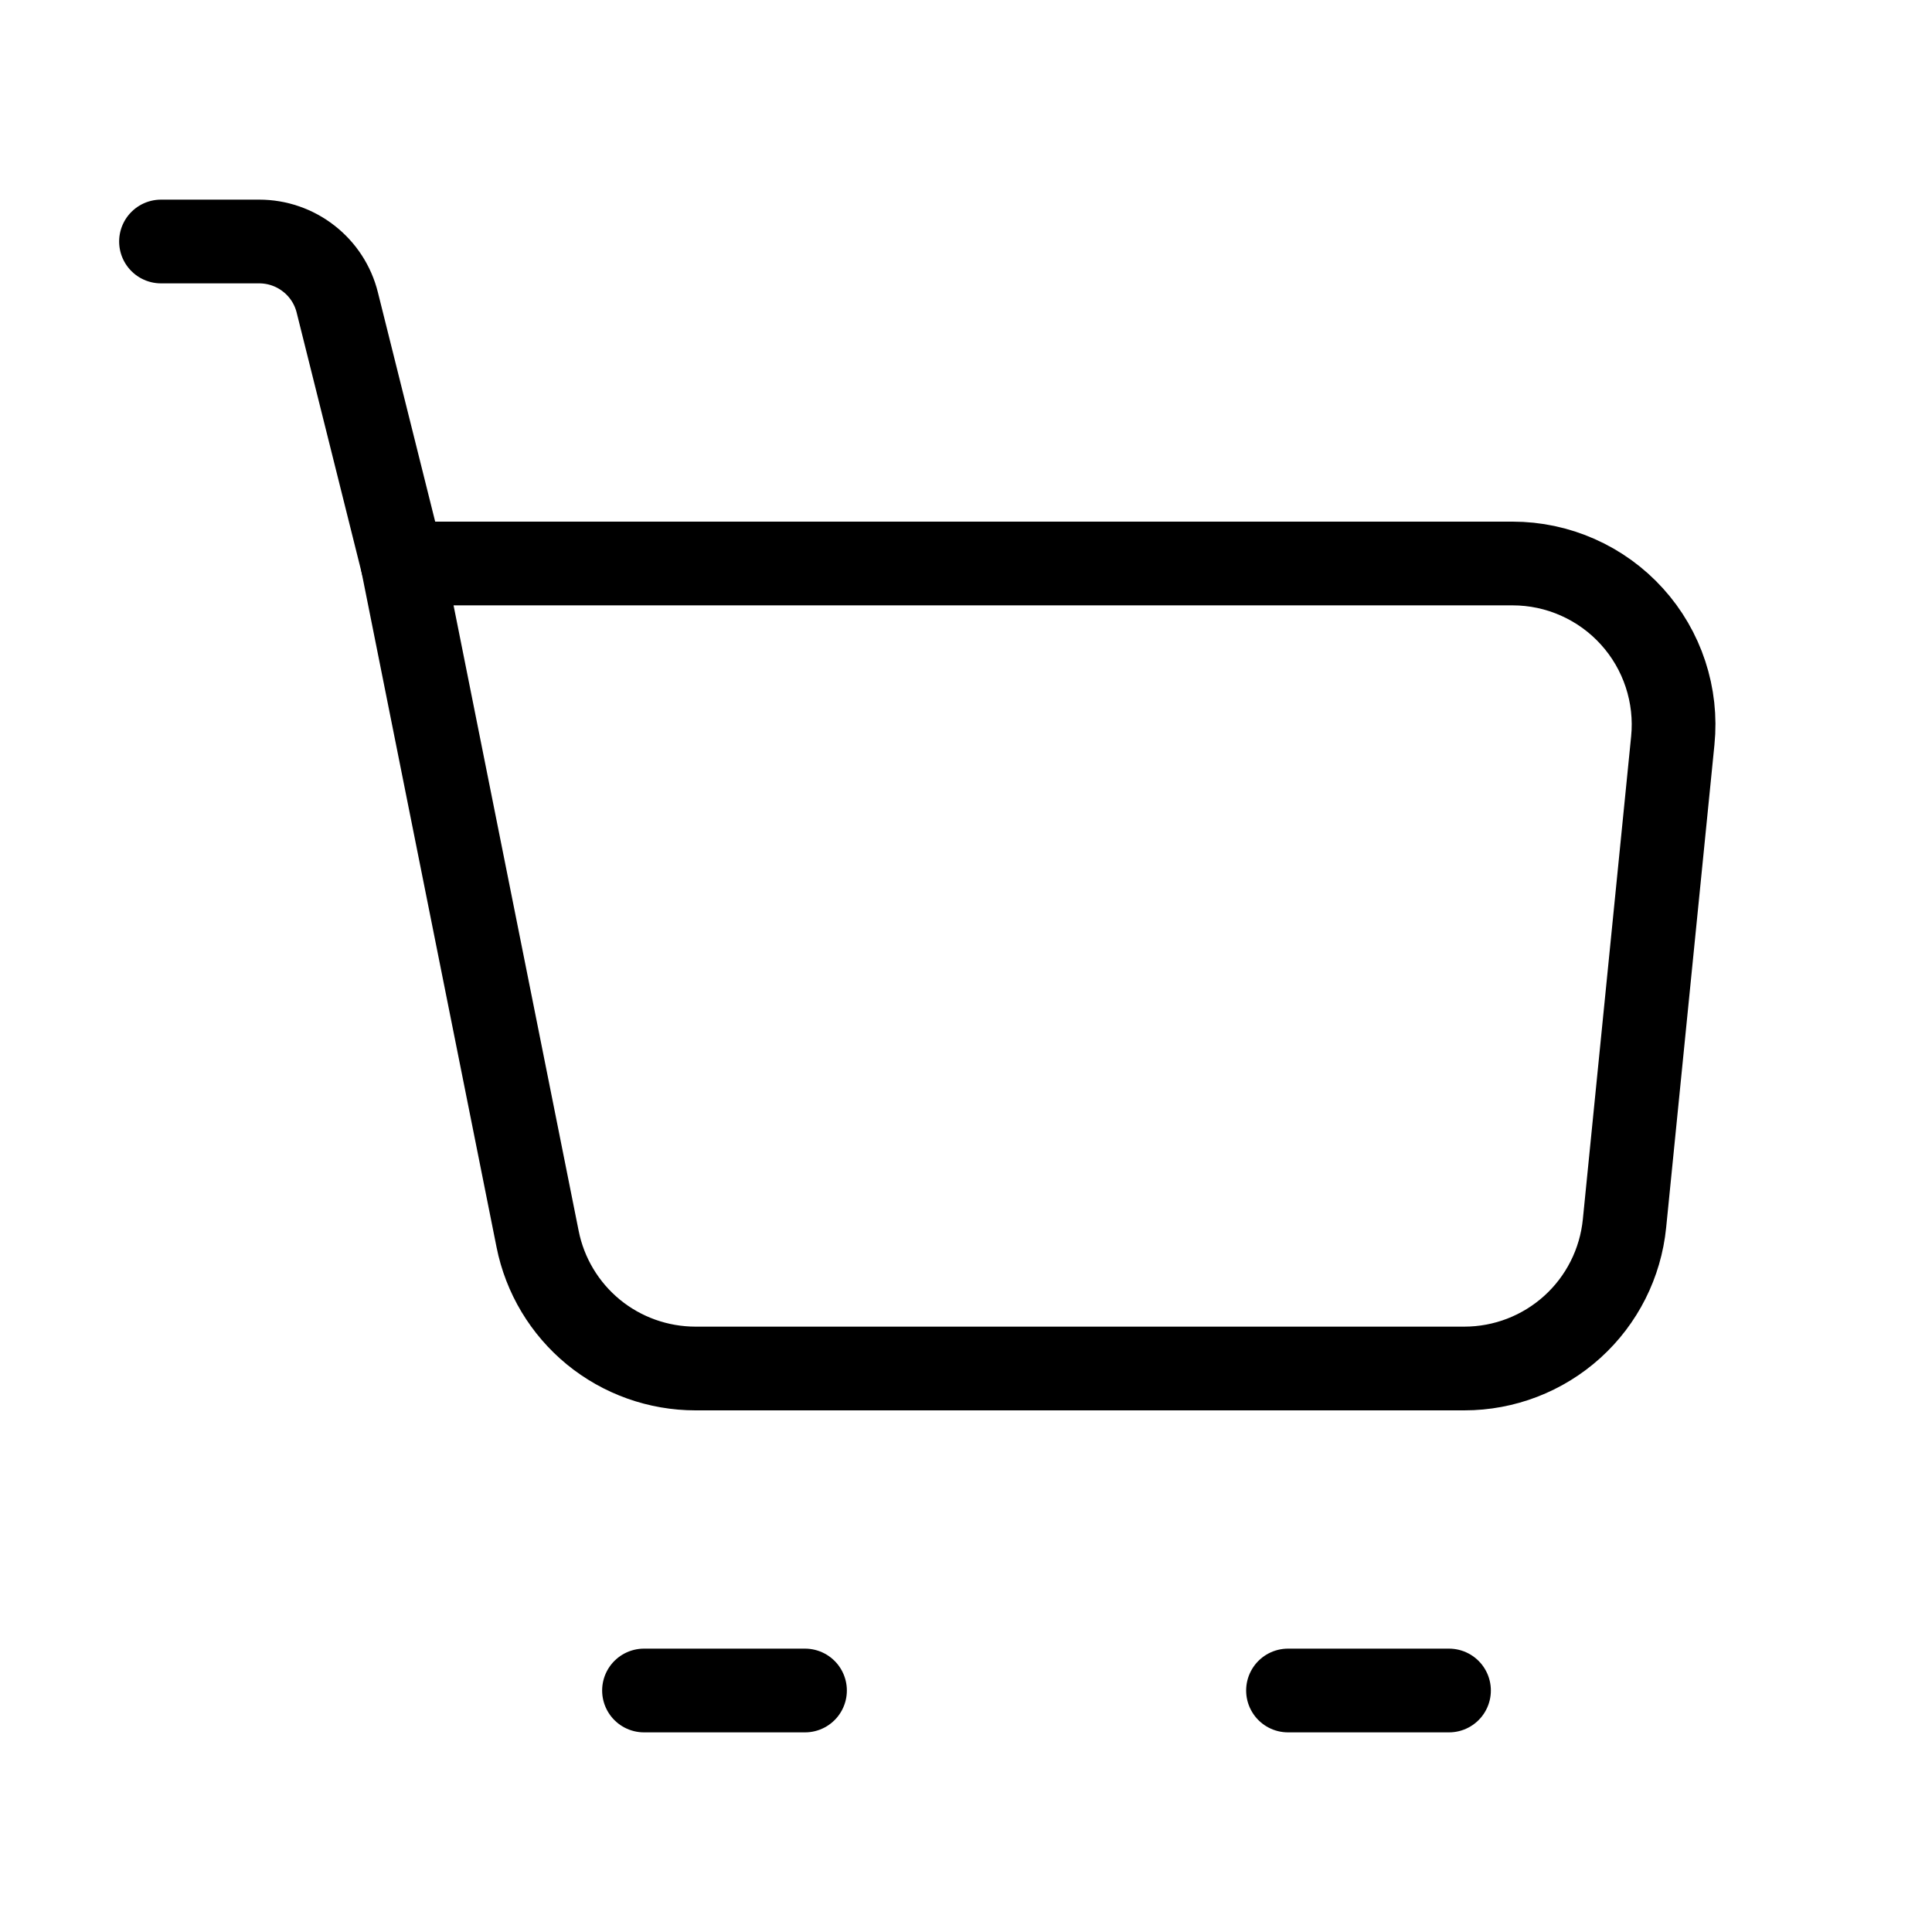
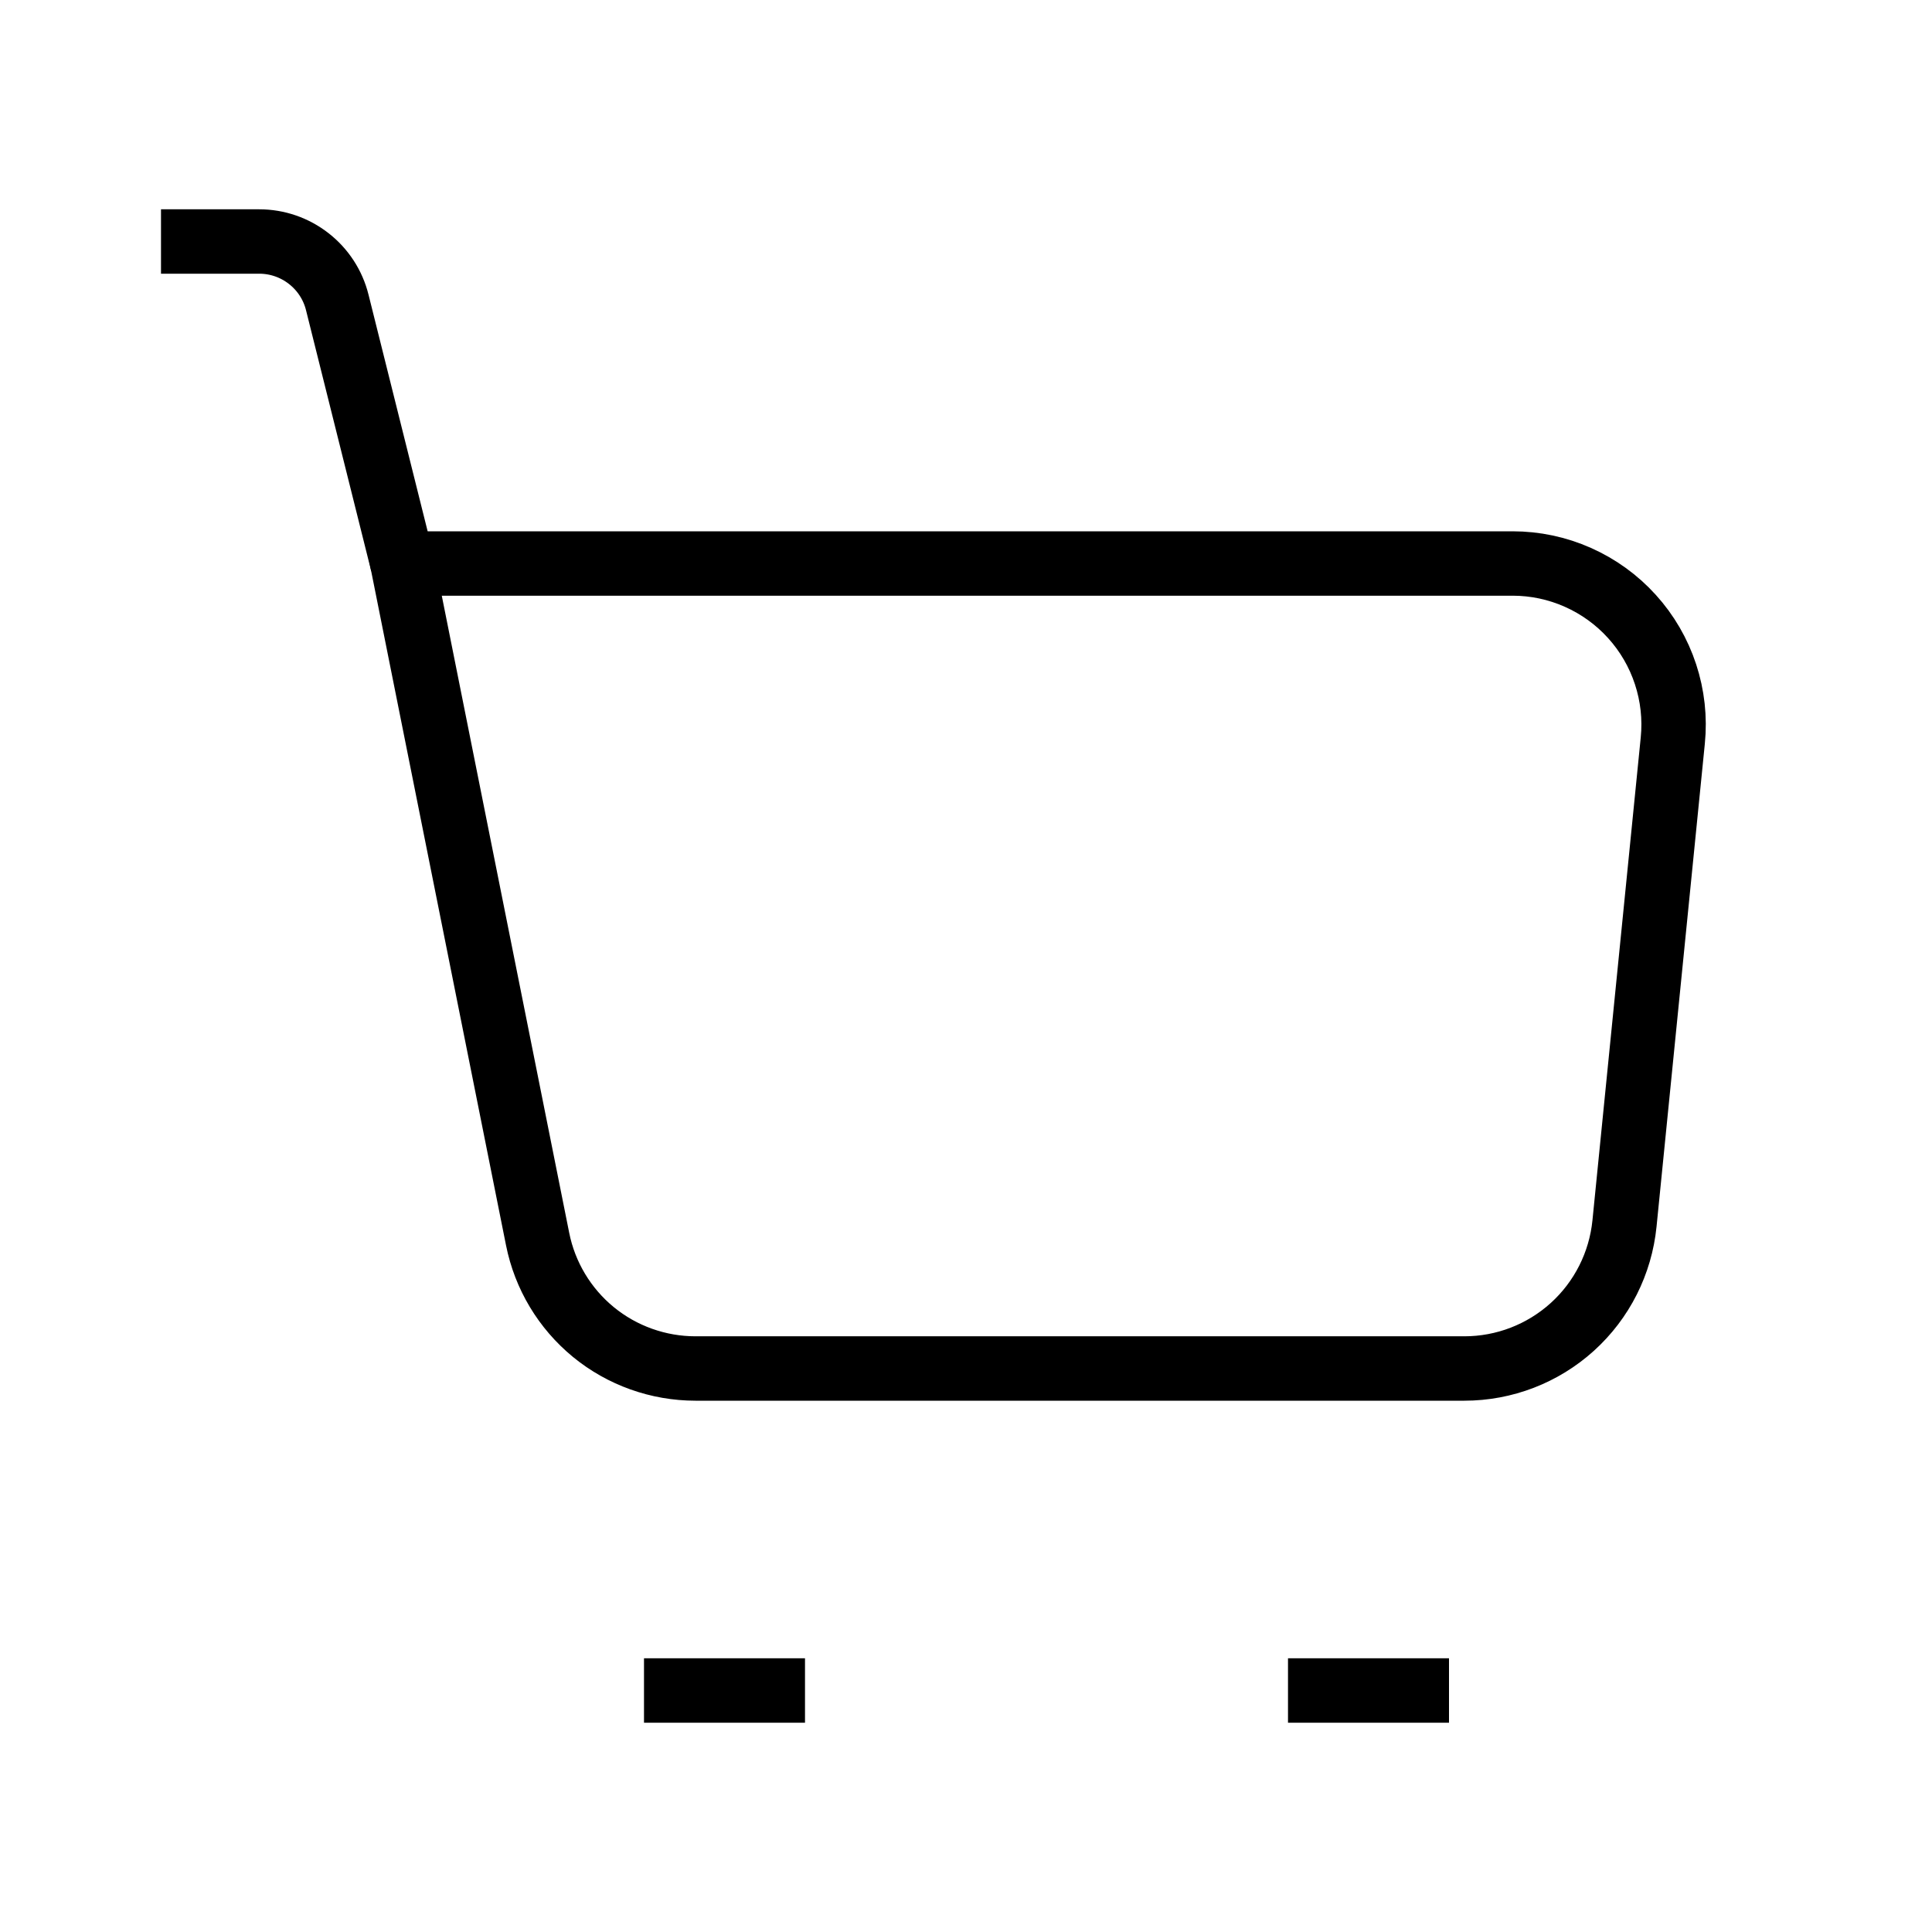
<svg xmlns="http://www.w3.org/2000/svg" width="30" height="30" viewBox="0 0 30 30" fill="none">
-   <path d="M6.25 8.75H23.488C23.837 8.75 24.182 8.823 24.501 8.965C24.821 9.107 25.107 9.314 25.341 9.573C25.575 9.831 25.753 10.137 25.862 10.469C25.971 10.8 26.01 11.151 25.975 11.499L25.225 18.999C25.163 19.616 24.875 20.188 24.415 20.604C23.955 21.02 23.358 21.25 22.738 21.25H10.8C10.222 21.25 9.661 21.05 9.214 20.684C8.767 20.317 8.461 19.807 8.348 19.24L6.25 8.75Z" stroke="black" stroke-width="1.3" stroke-linejoin="round" />
-   <path d="M6.25 8.75L5.237 4.696C5.17 4.426 5.014 4.186 4.794 4.015C4.574 3.843 4.304 3.75 4.025 3.75H2.5M10 26.25H12.5M20 26.25H22.5" stroke="black" stroke-width="1.3" stroke-linecap="round" stroke-linejoin="round" />
+   <path d="M6.25 8.75H23.488C23.837 8.75 24.182 8.823 24.501 8.965C24.821 9.107 25.107 9.314 25.341 9.573C25.575 9.831 25.753 10.137 25.862 10.469C25.971 10.8 26.01 11.151 25.975 11.499L25.225 18.999C25.163 19.616 24.875 20.188 24.415 20.604C23.955 21.02 23.358 21.25 22.738 21.25H10.8C10.222 21.25 9.661 21.05 9.214 20.684C8.767 20.317 8.461 19.807 8.348 19.24L6.25 8.75Z" stroke="black" strokeWidth="1.3" strokeLinejoin="round" />
+   <path d="M6.25 8.75L5.237 4.696C5.17 4.426 5.014 4.186 4.794 4.015C4.574 3.843 4.304 3.75 4.025 3.75H2.5M10 26.25H12.5M20 26.25H22.5" stroke="black" strokeWidth="1.3" strokeLinecap="round" strokeLinejoin="round" />
</svg>
